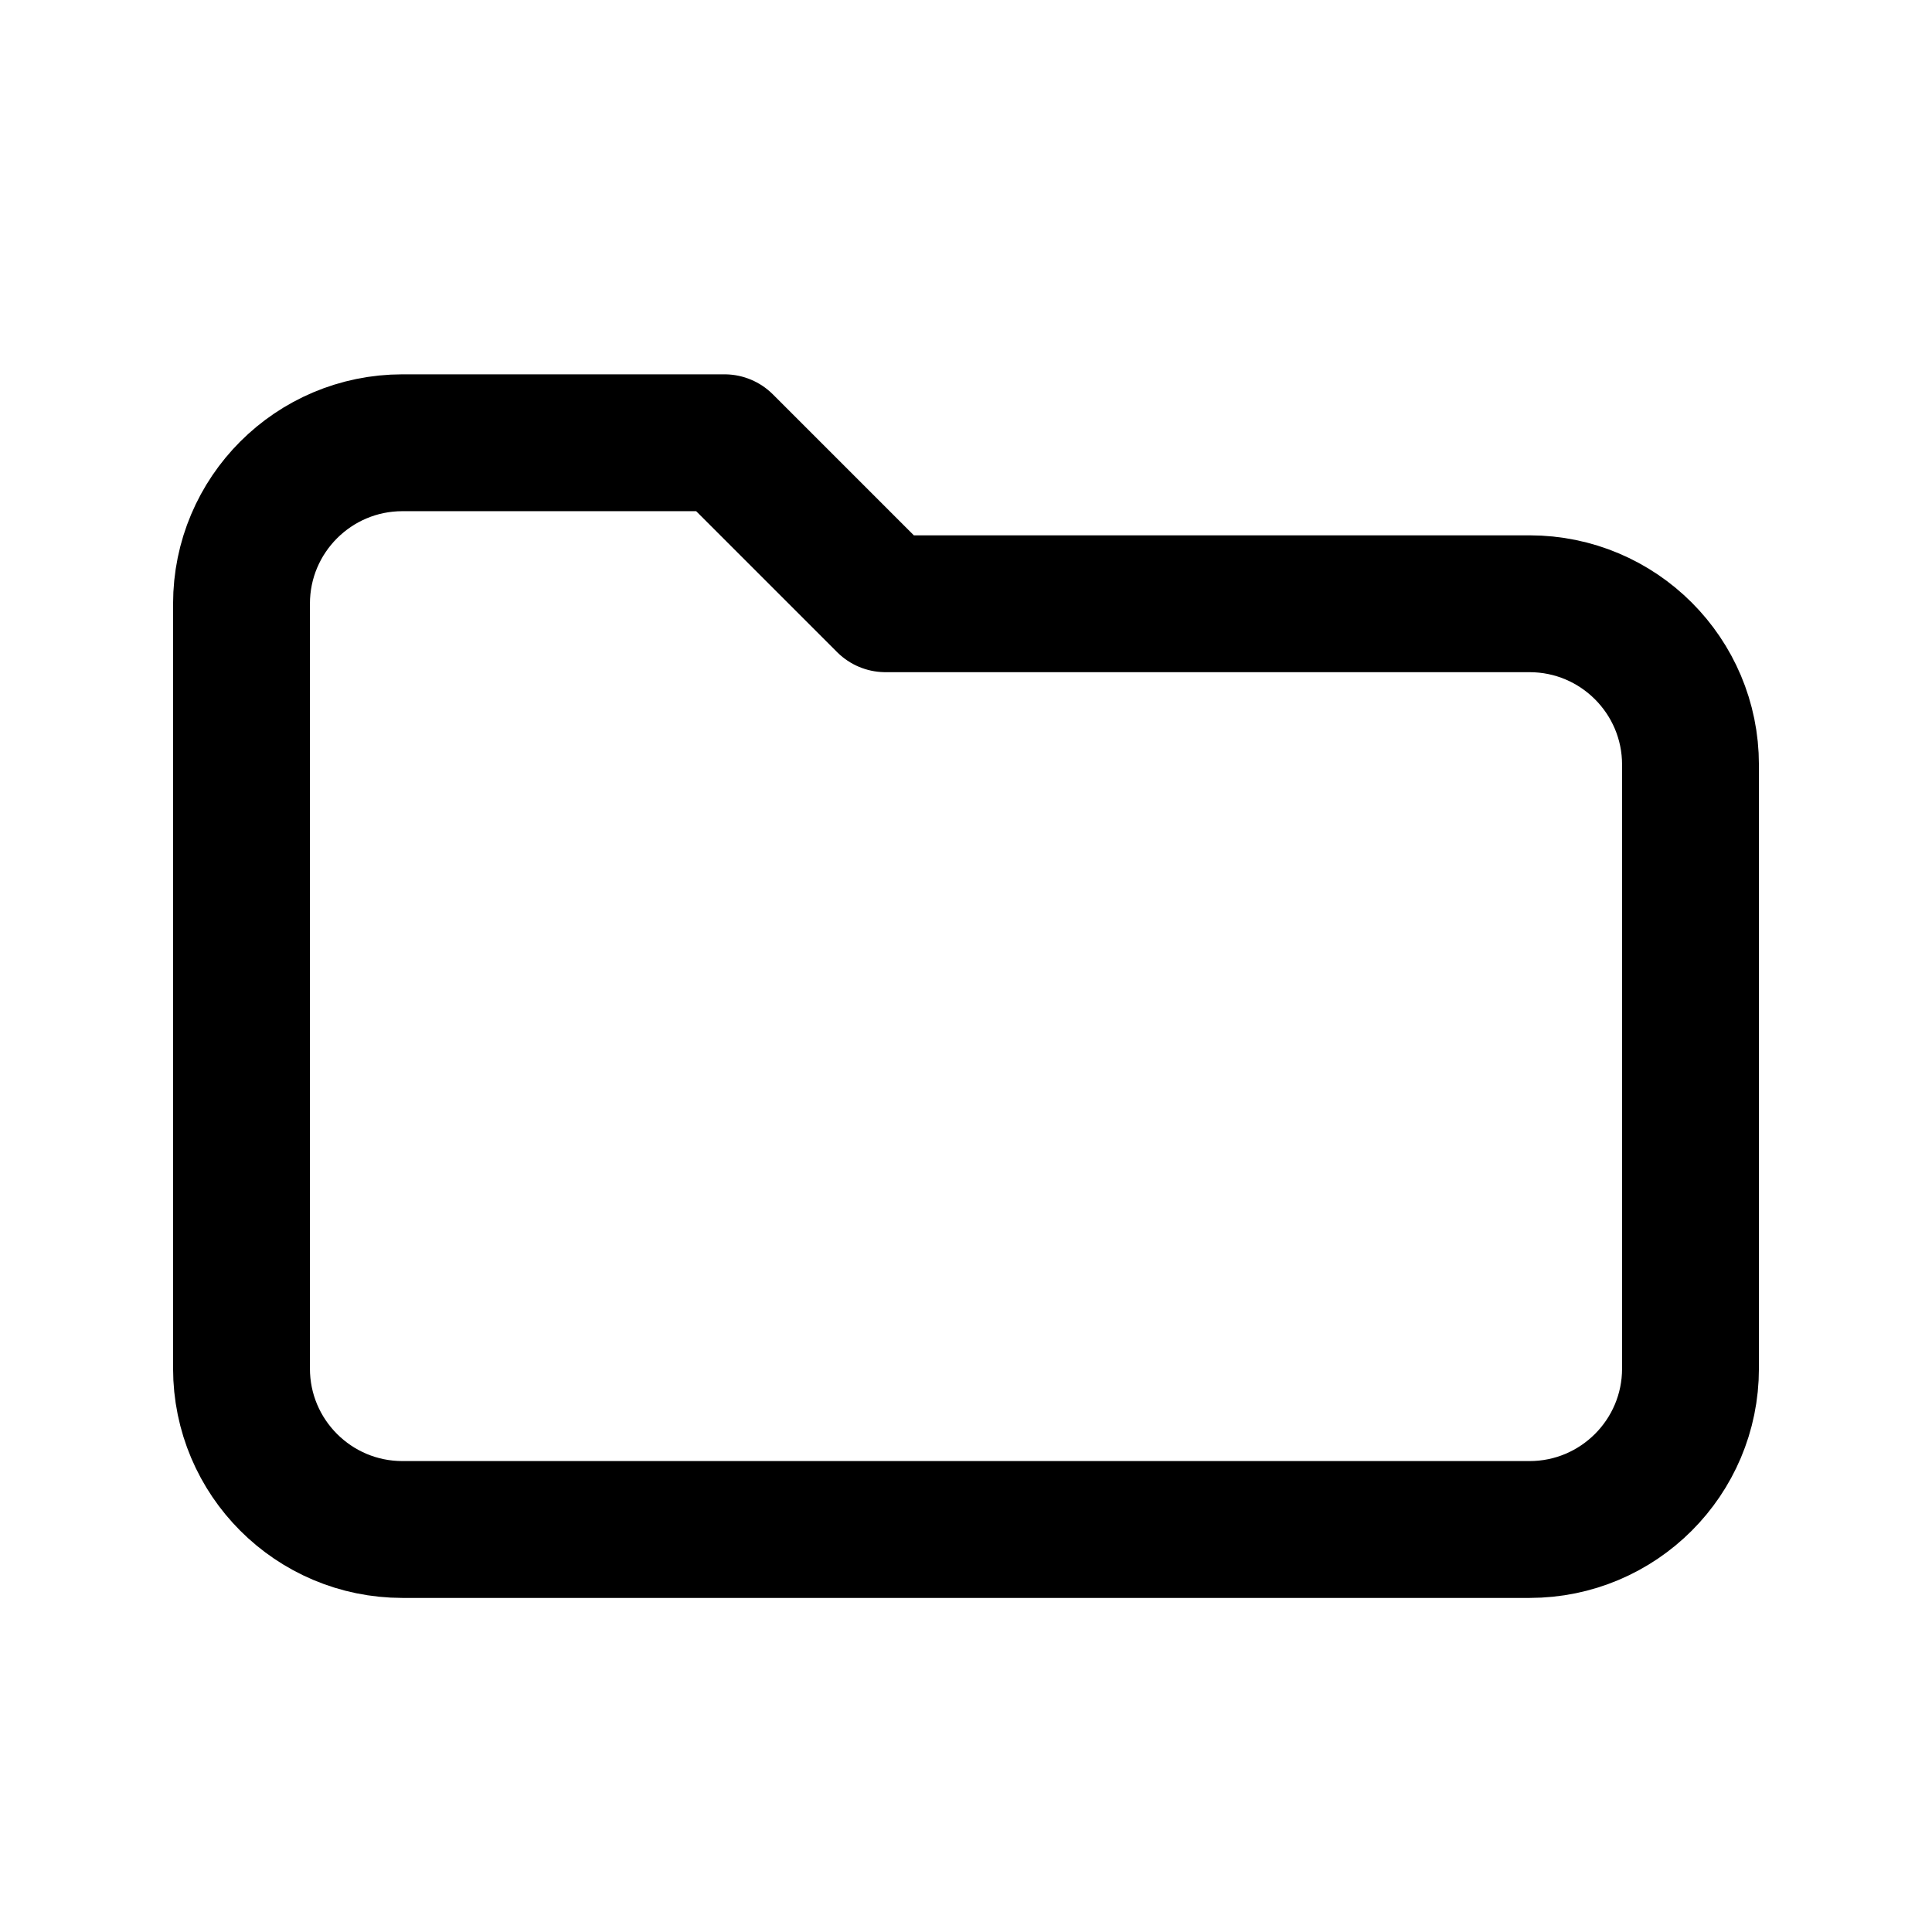
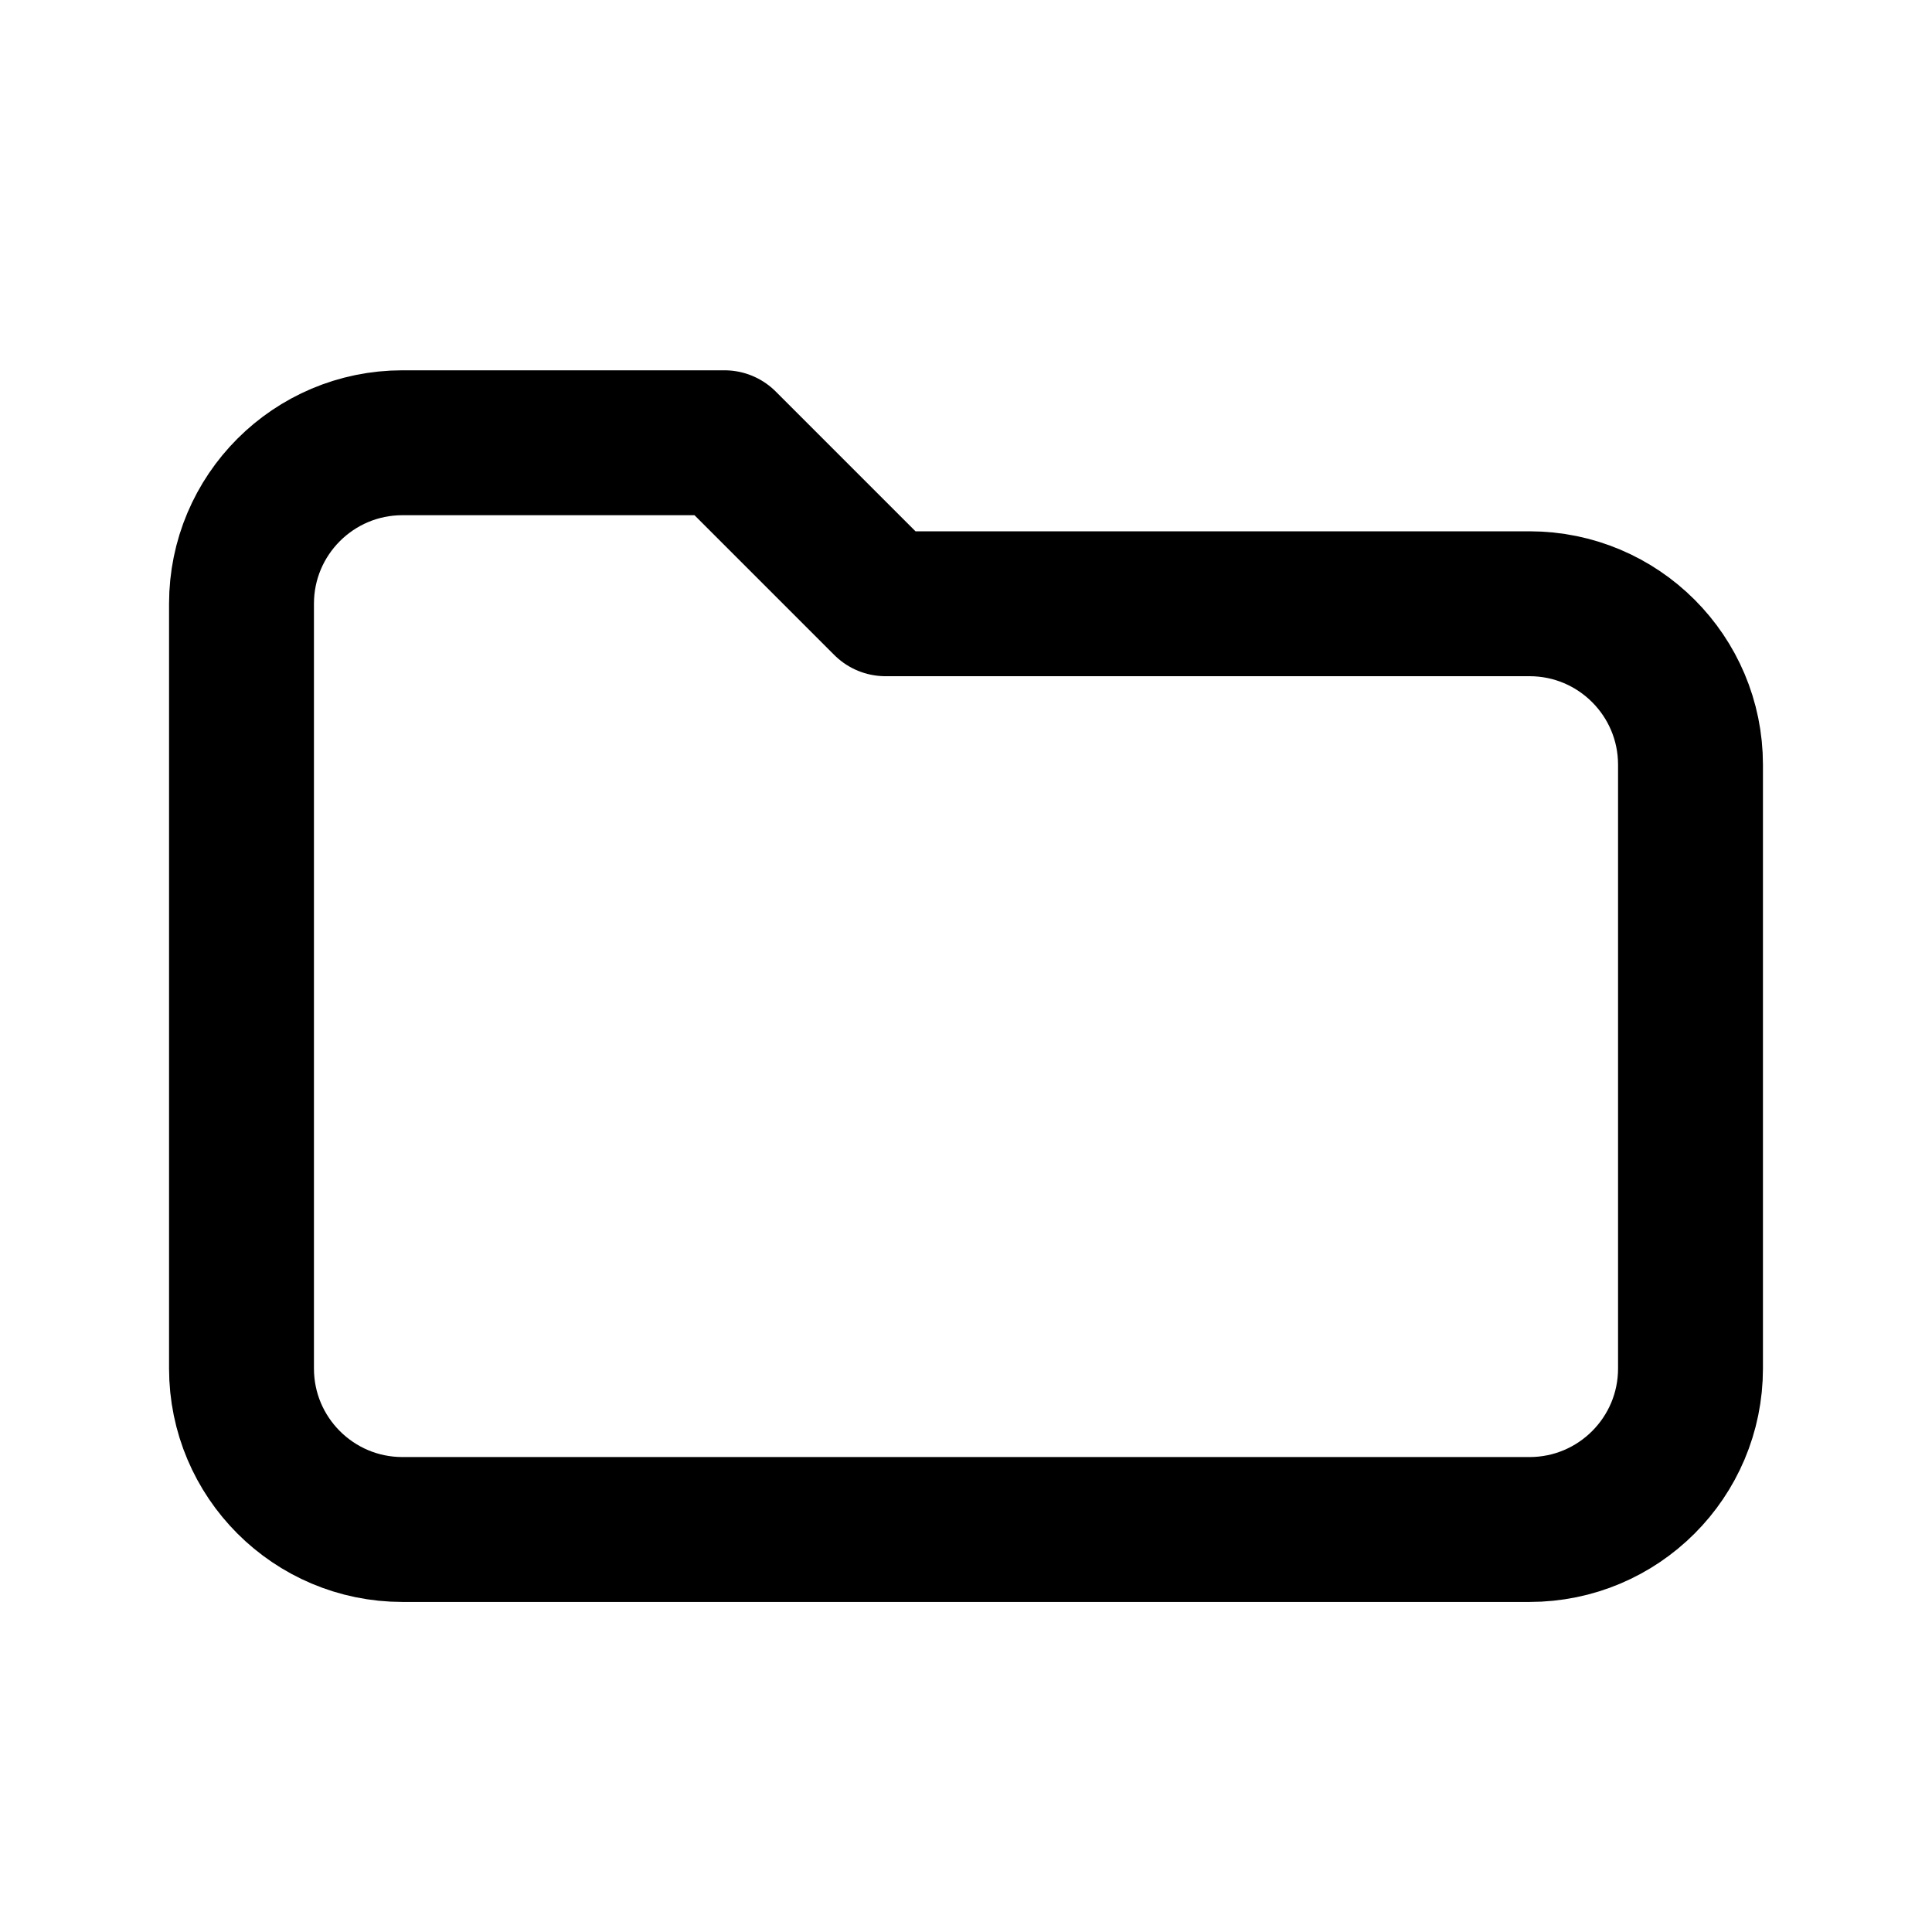
- <svg xmlns="http://www.w3.org/2000/svg" width="24" height="24" viewBox="0 0 24 24" fill="none" stroke="currentColor" stroke-width="1.7" stroke-linecap="round" stroke-linejoin="round">
+ <svg xmlns="http://www.w3.org/2000/svg" width="24" height="24" viewBox="0 0 24 24" fill="none" stroke="currentColor" stroke-width="1.8" stroke-linecap="round" stroke-linejoin="round">
  <path d="M3 7.5A2 2 0 0 1 5 5.5h4l2 2h8a2 2 0 0 1 2 2V17a2 2 0 0 1-2 2H5a2 2 0 0 1-2-2z" />
</svg>
